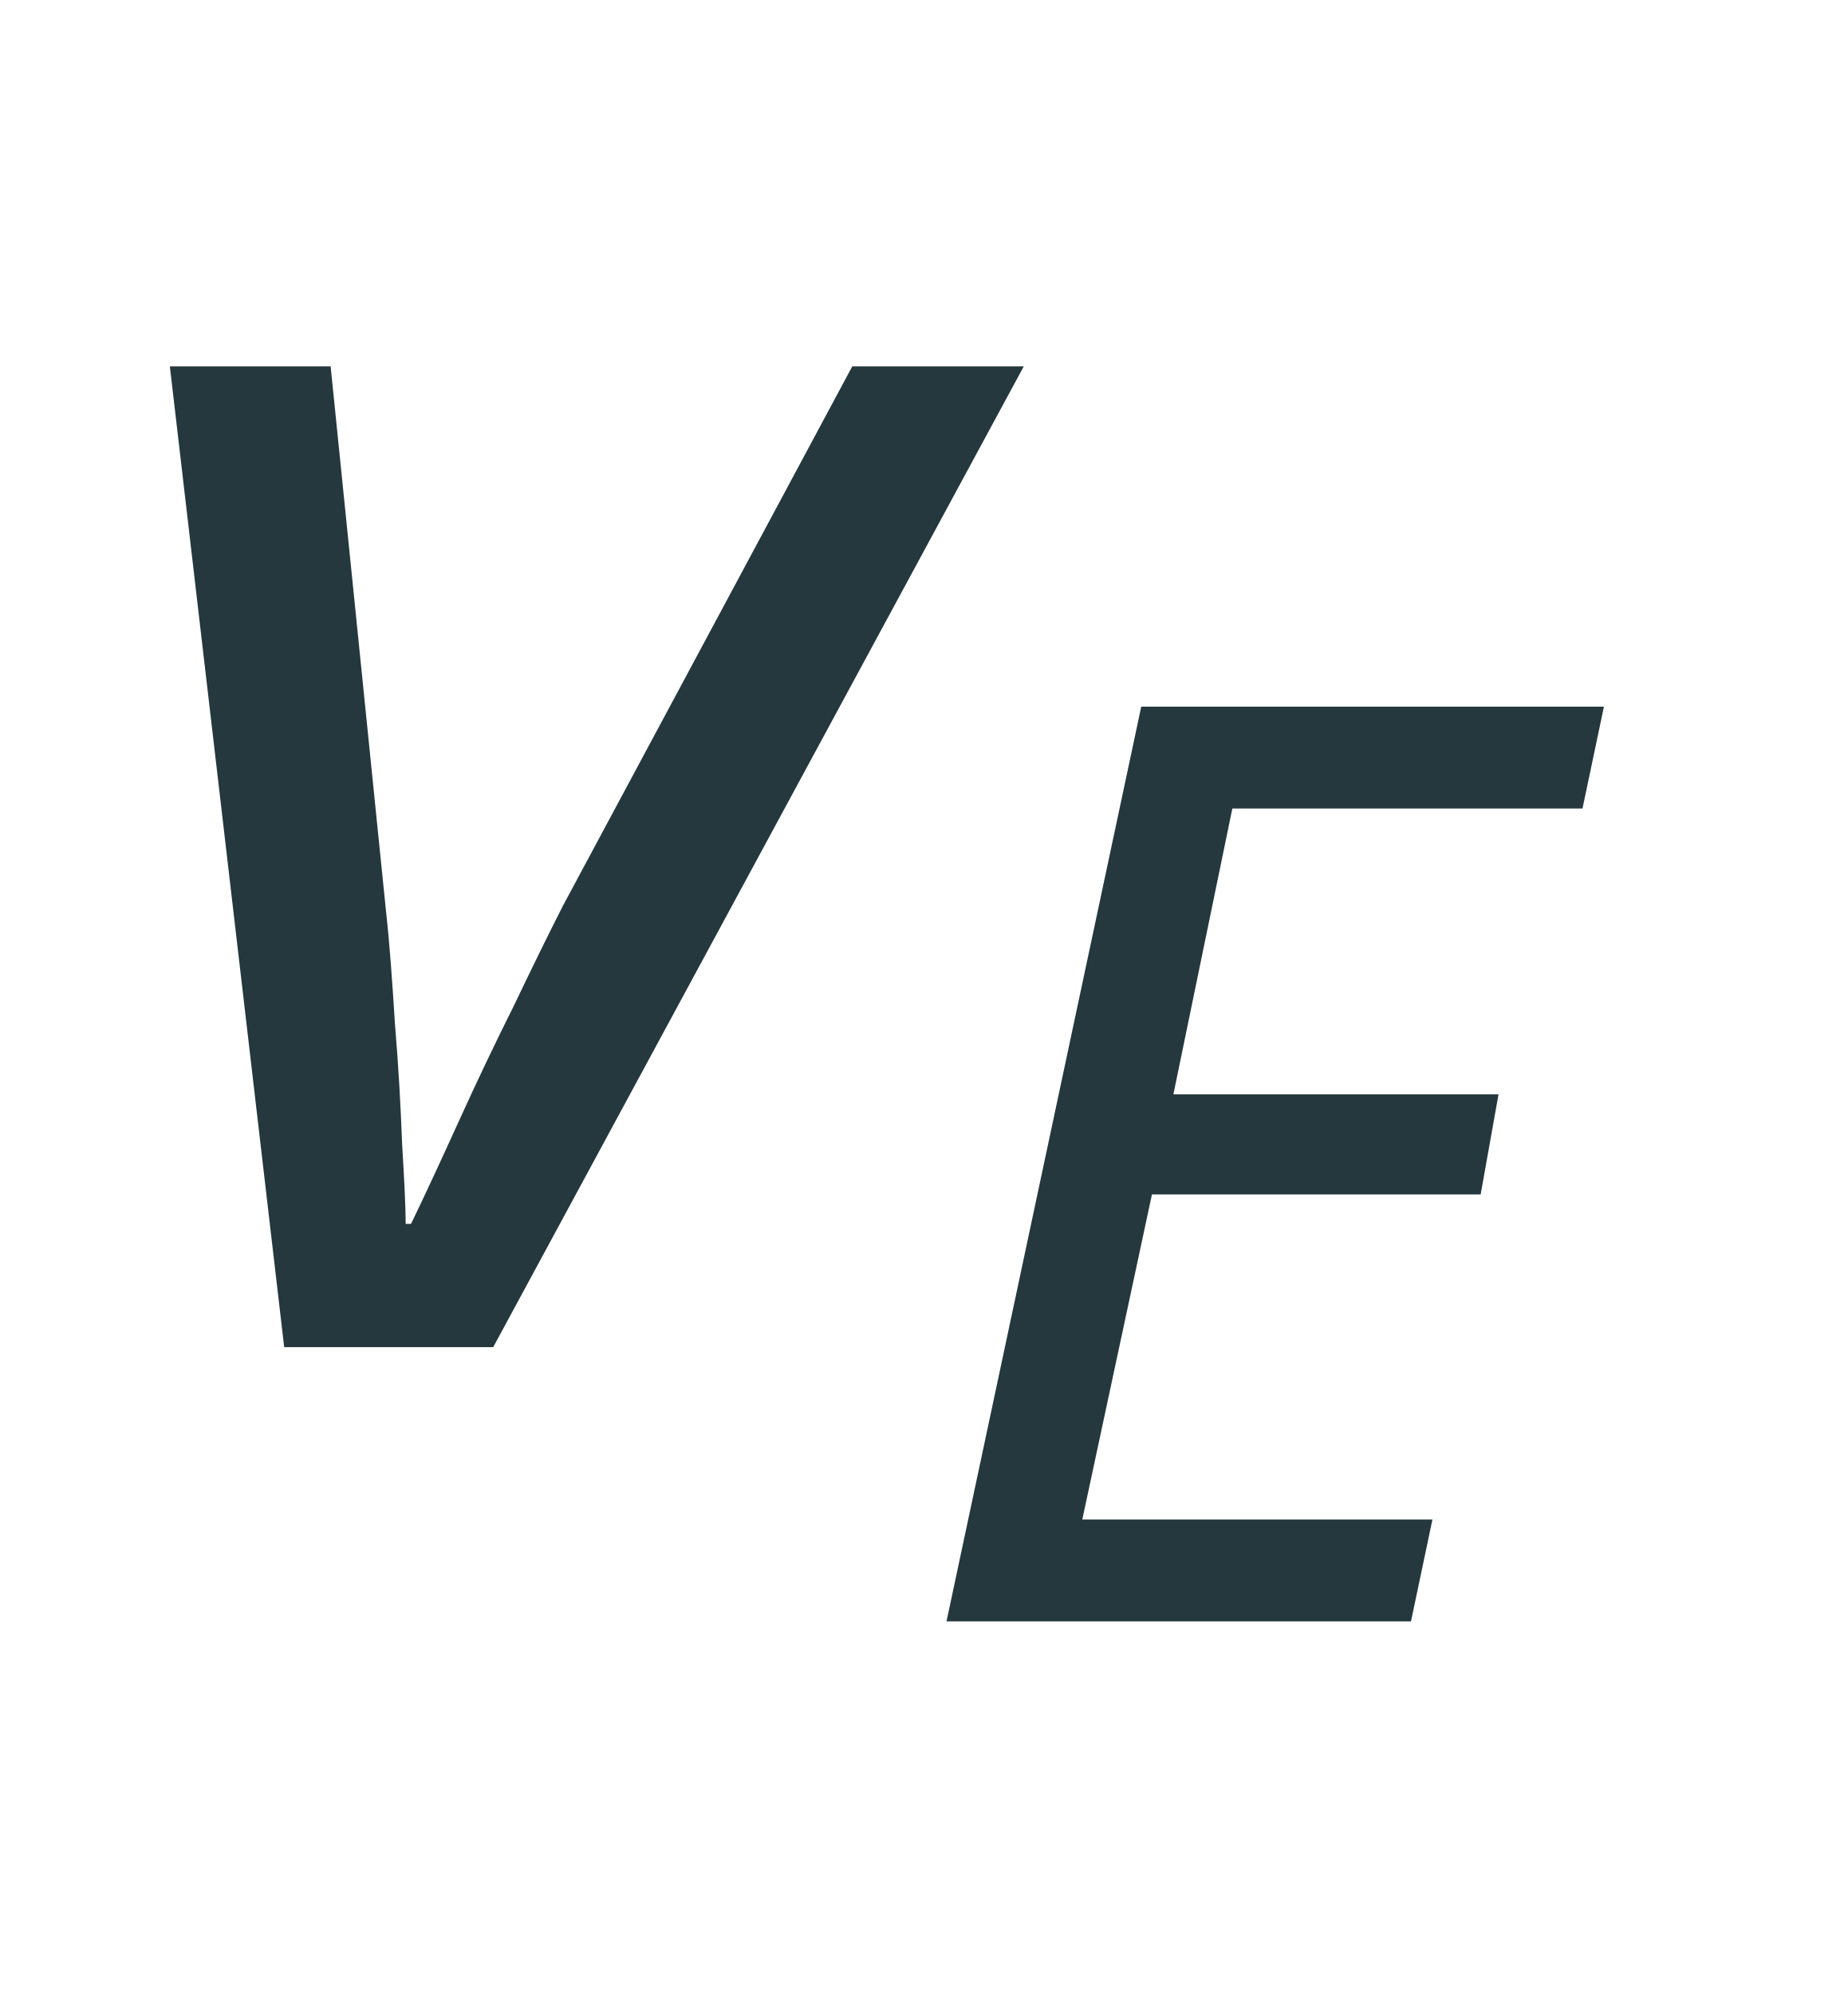
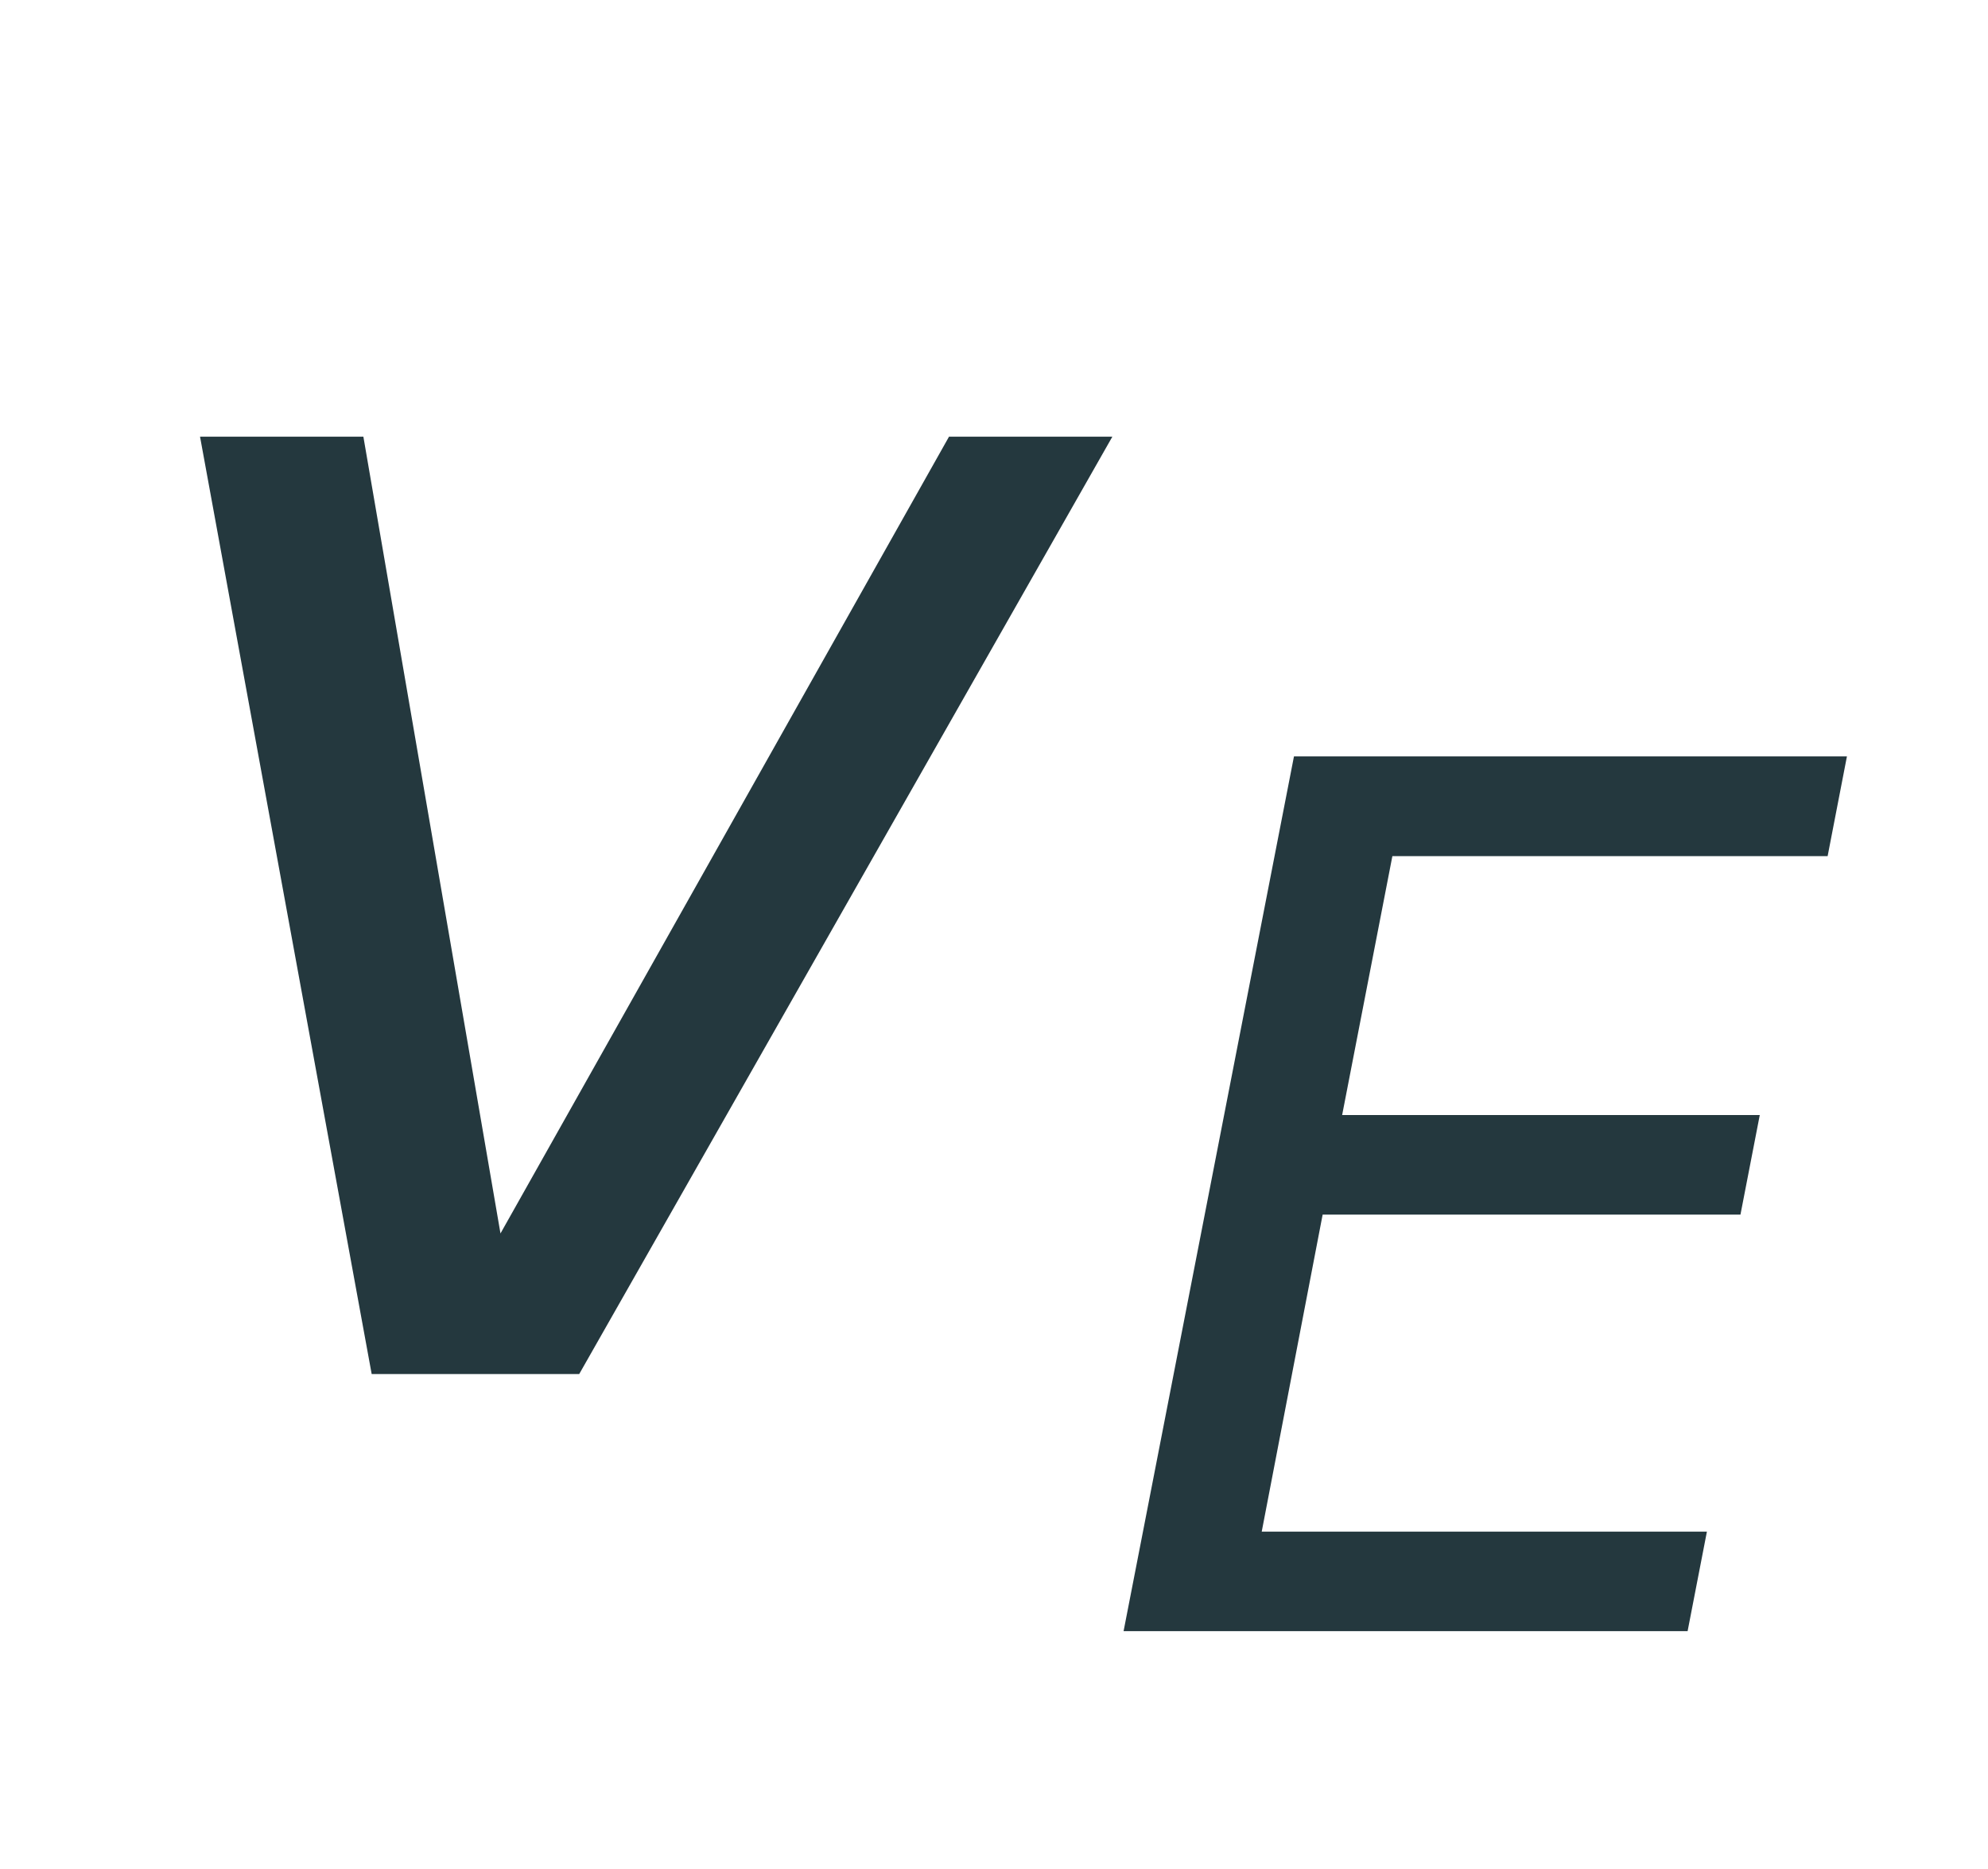
- <svg xmlns="http://www.w3.org/2000/svg" width="16.16pt" height="17.44pt" viewBox="0 0 16.16 17.44" version="1.1">
+ <svg xmlns="http://www.w3.org/2000/svg" xmlns:xlink="http://www.w3.org/1999/xlink" width="18.56pt" height="17.44pt" viewBox="0 0 18.56 17.44" version="1.1">
  <defs>
    <style type="text/css">*{stroke-linejoin: round; stroke-linecap: butt}</style>
  </defs>
  <g id="figure_1">
    <g id="patch_1">
-       <path d="M 0 17.44  L 16.16 17.44  L 16.16 0  L 0 0  L 0 17.44  z " style="fill: none" />
+       <path d="M 0 17.44  L 18.56 17.44  L 18.56 0  L 0 0  L 0 17.44  z " style="fill: none" />
    </g>
    <g id="text_1">
-       <g style="fill: #24383e" transform="translate(0.72 12.72)">
-         <text>
-           <tspan x="0" y="-0.938" style="font-style: italic; font-size: 16px; font-family: 'STIXGeneral'; fill: #24383e">v</tspan>
-           <tspan x="7.104" y="1.462" style="font-style: italic; font-size: 11.2px; font-family: 'STIXGeneral'; fill: #24383e">E</tspan>
-         </text>
+       <g style="fill: #24383e" transform="translate(0.72 12.87625) scale(0.16 -0.16)">
+         <defs>
+           <path id="DejaVuSans-Oblique-59" d="M 459 3500  L 1069 3500  L 1581 525  L 3256 3500  L 3866 3500  L 1875 0  L 1100 0  L 459 3500  z " transform="scale(0.015625)" />
+           <path id="DejaVuSans-Oblique-28" d="M 1081 4666  L 4031 4666  L 3928 4134  L 1606 4134  L 1338 2753  L 3566 2753  L 3463 2222  L 1234 2222  L 909 531  L 3284 531  L 3181 0  L 172 0  L 1081 4666  z " transform="scale(0.015625)" />
+         </defs>
+         <use xlink:href="#DejaVuSans-Oblique-59" transform="translate(0 0.3125)" />
+         <use xlink:href="#DejaVuSans-Oblique-28" transform="translate(59.17969 -14.68745) scale(0.7)" />
      </g>
    </g>
  </g>
</svg>
